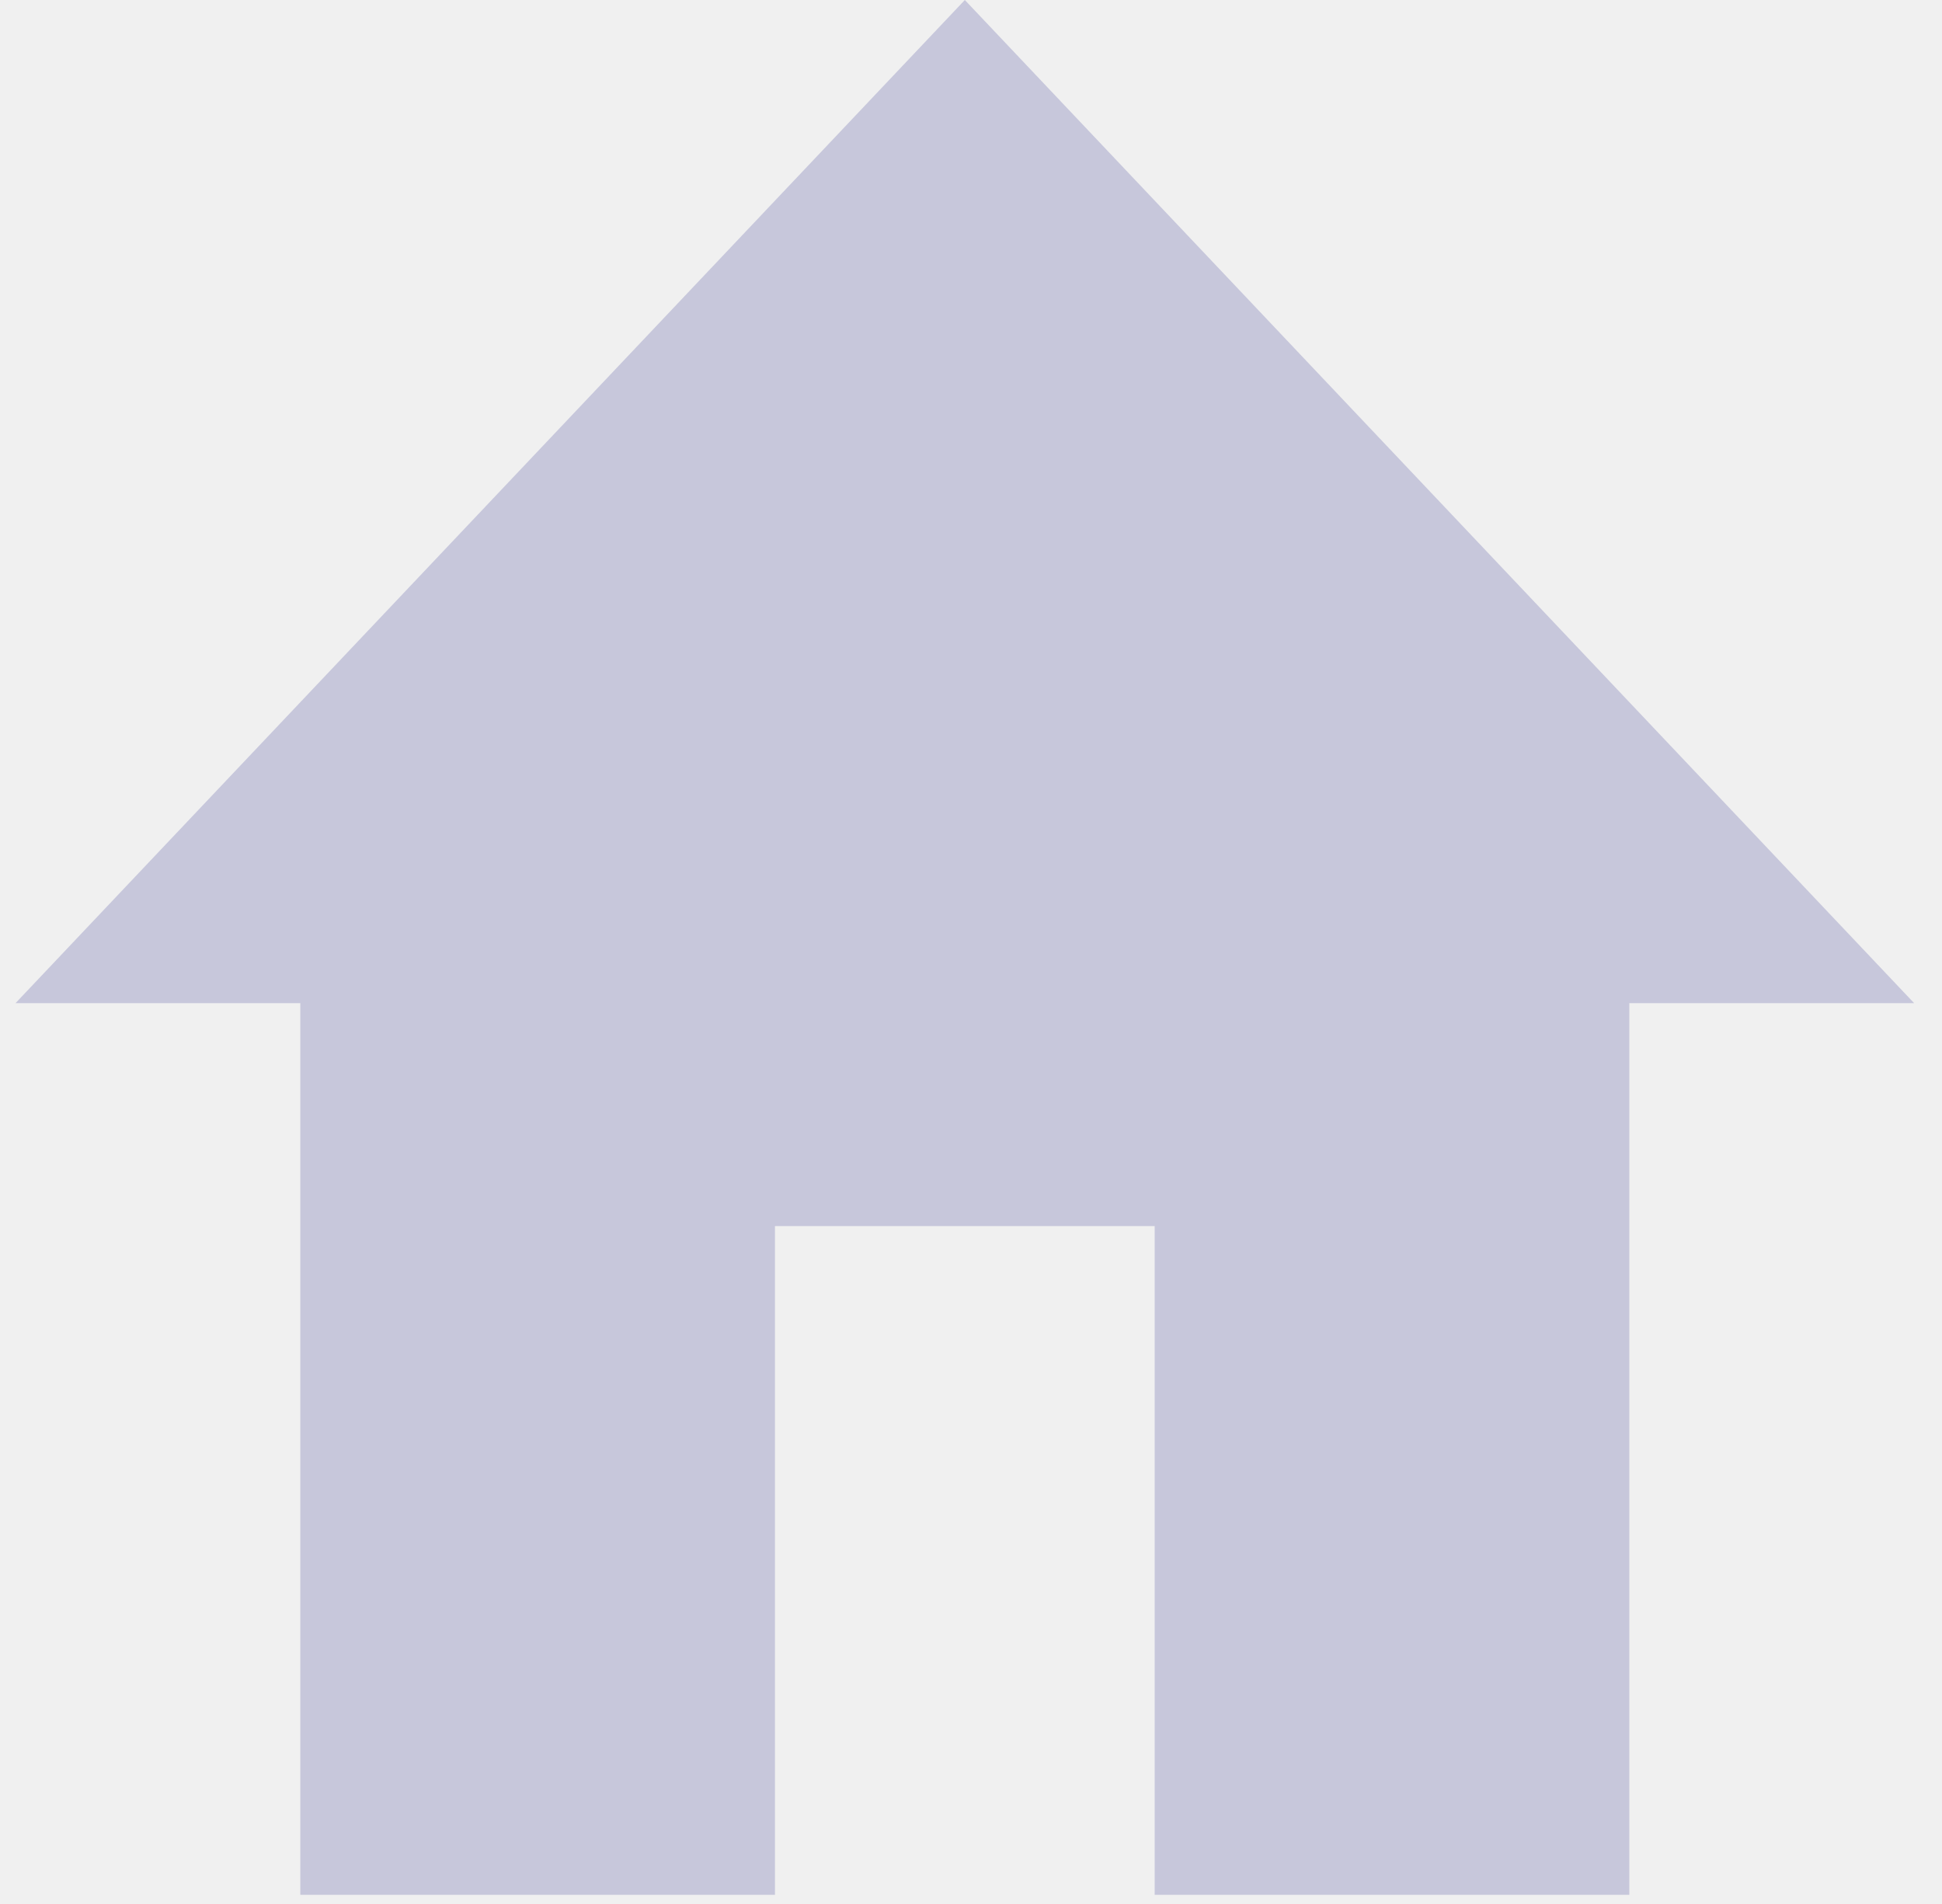
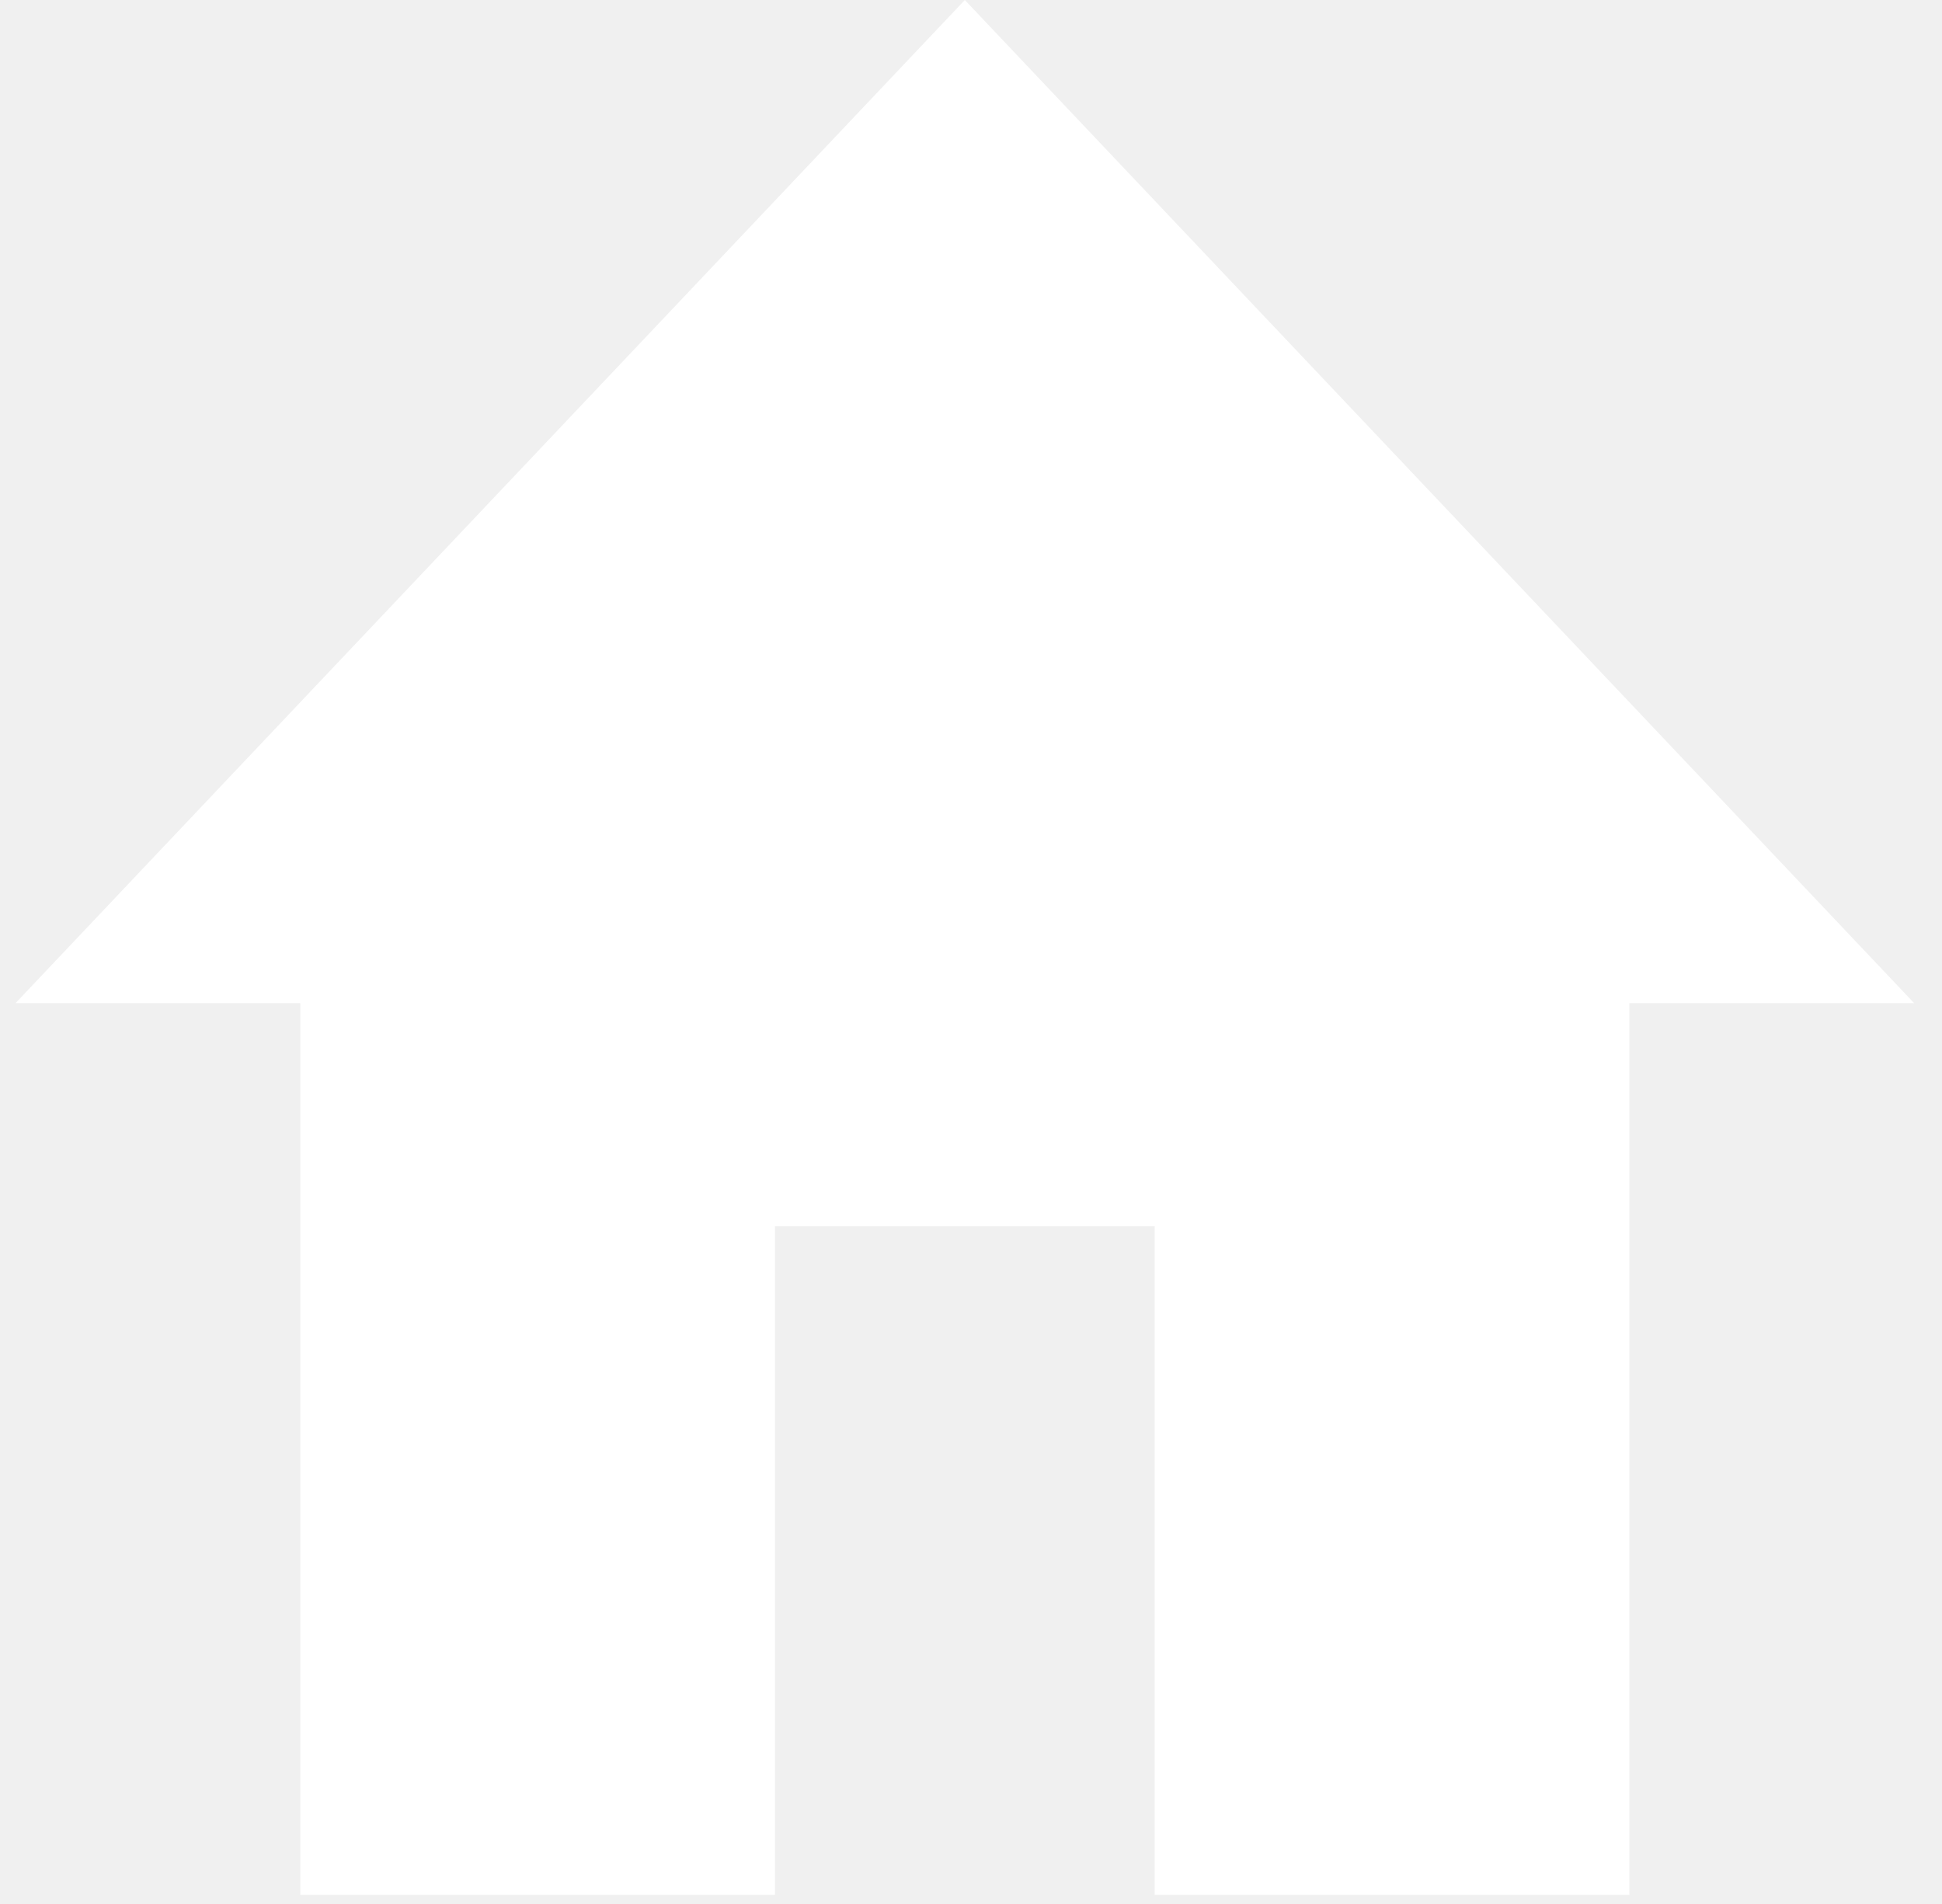
<svg xmlns="http://www.w3.org/2000/svg" width="51" height="50" viewBox="0 0 51 50" fill="none">
-   <path d="M20.352 49.76L20.352 32.198L30.324 32.198L30.324 49.76H42.789L42.789 26.343L50.268 26.343L25.338 0L0.408 26.343H7.887L7.887 49.76H20.352Z" fill="#C7C7DB" />
+   <path d="M20.352 49.76L20.352 32.198L30.324 32.198L30.324 49.76H42.789L42.789 26.343L50.268 26.343L25.338 0L0.408 26.343H7.887L7.887 49.76H20.352Z" fill="white" />
</svg>
